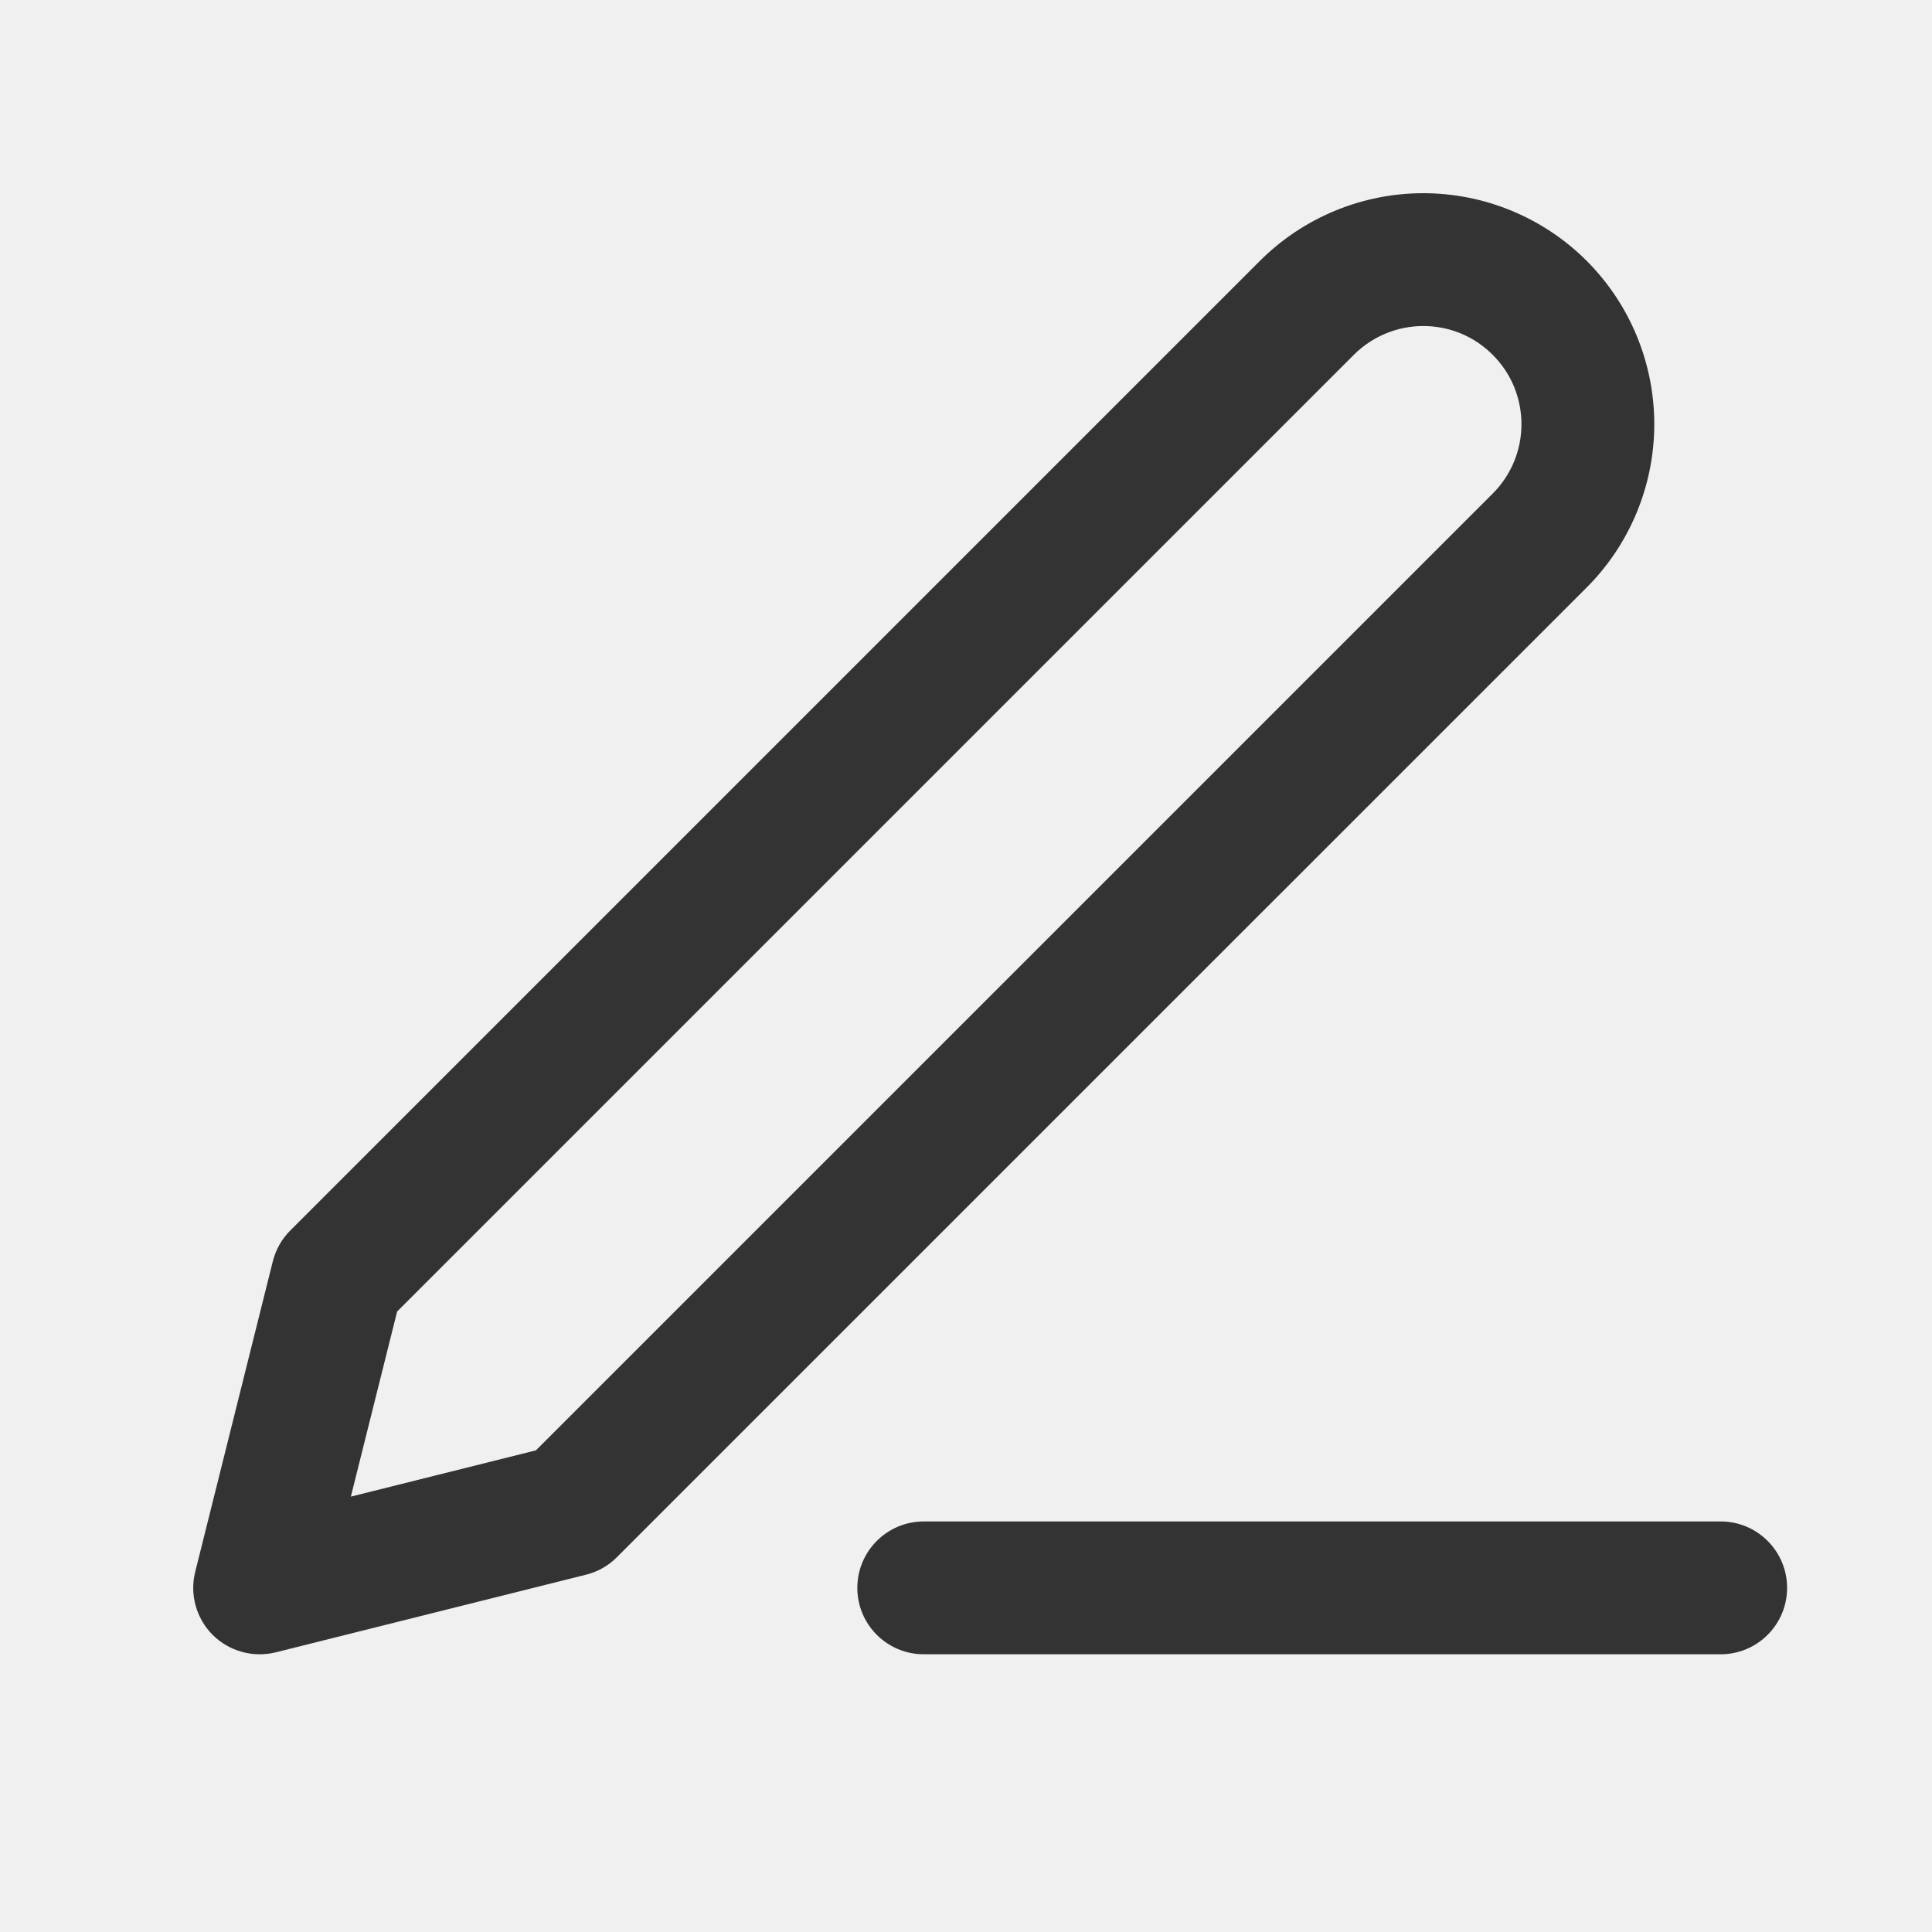
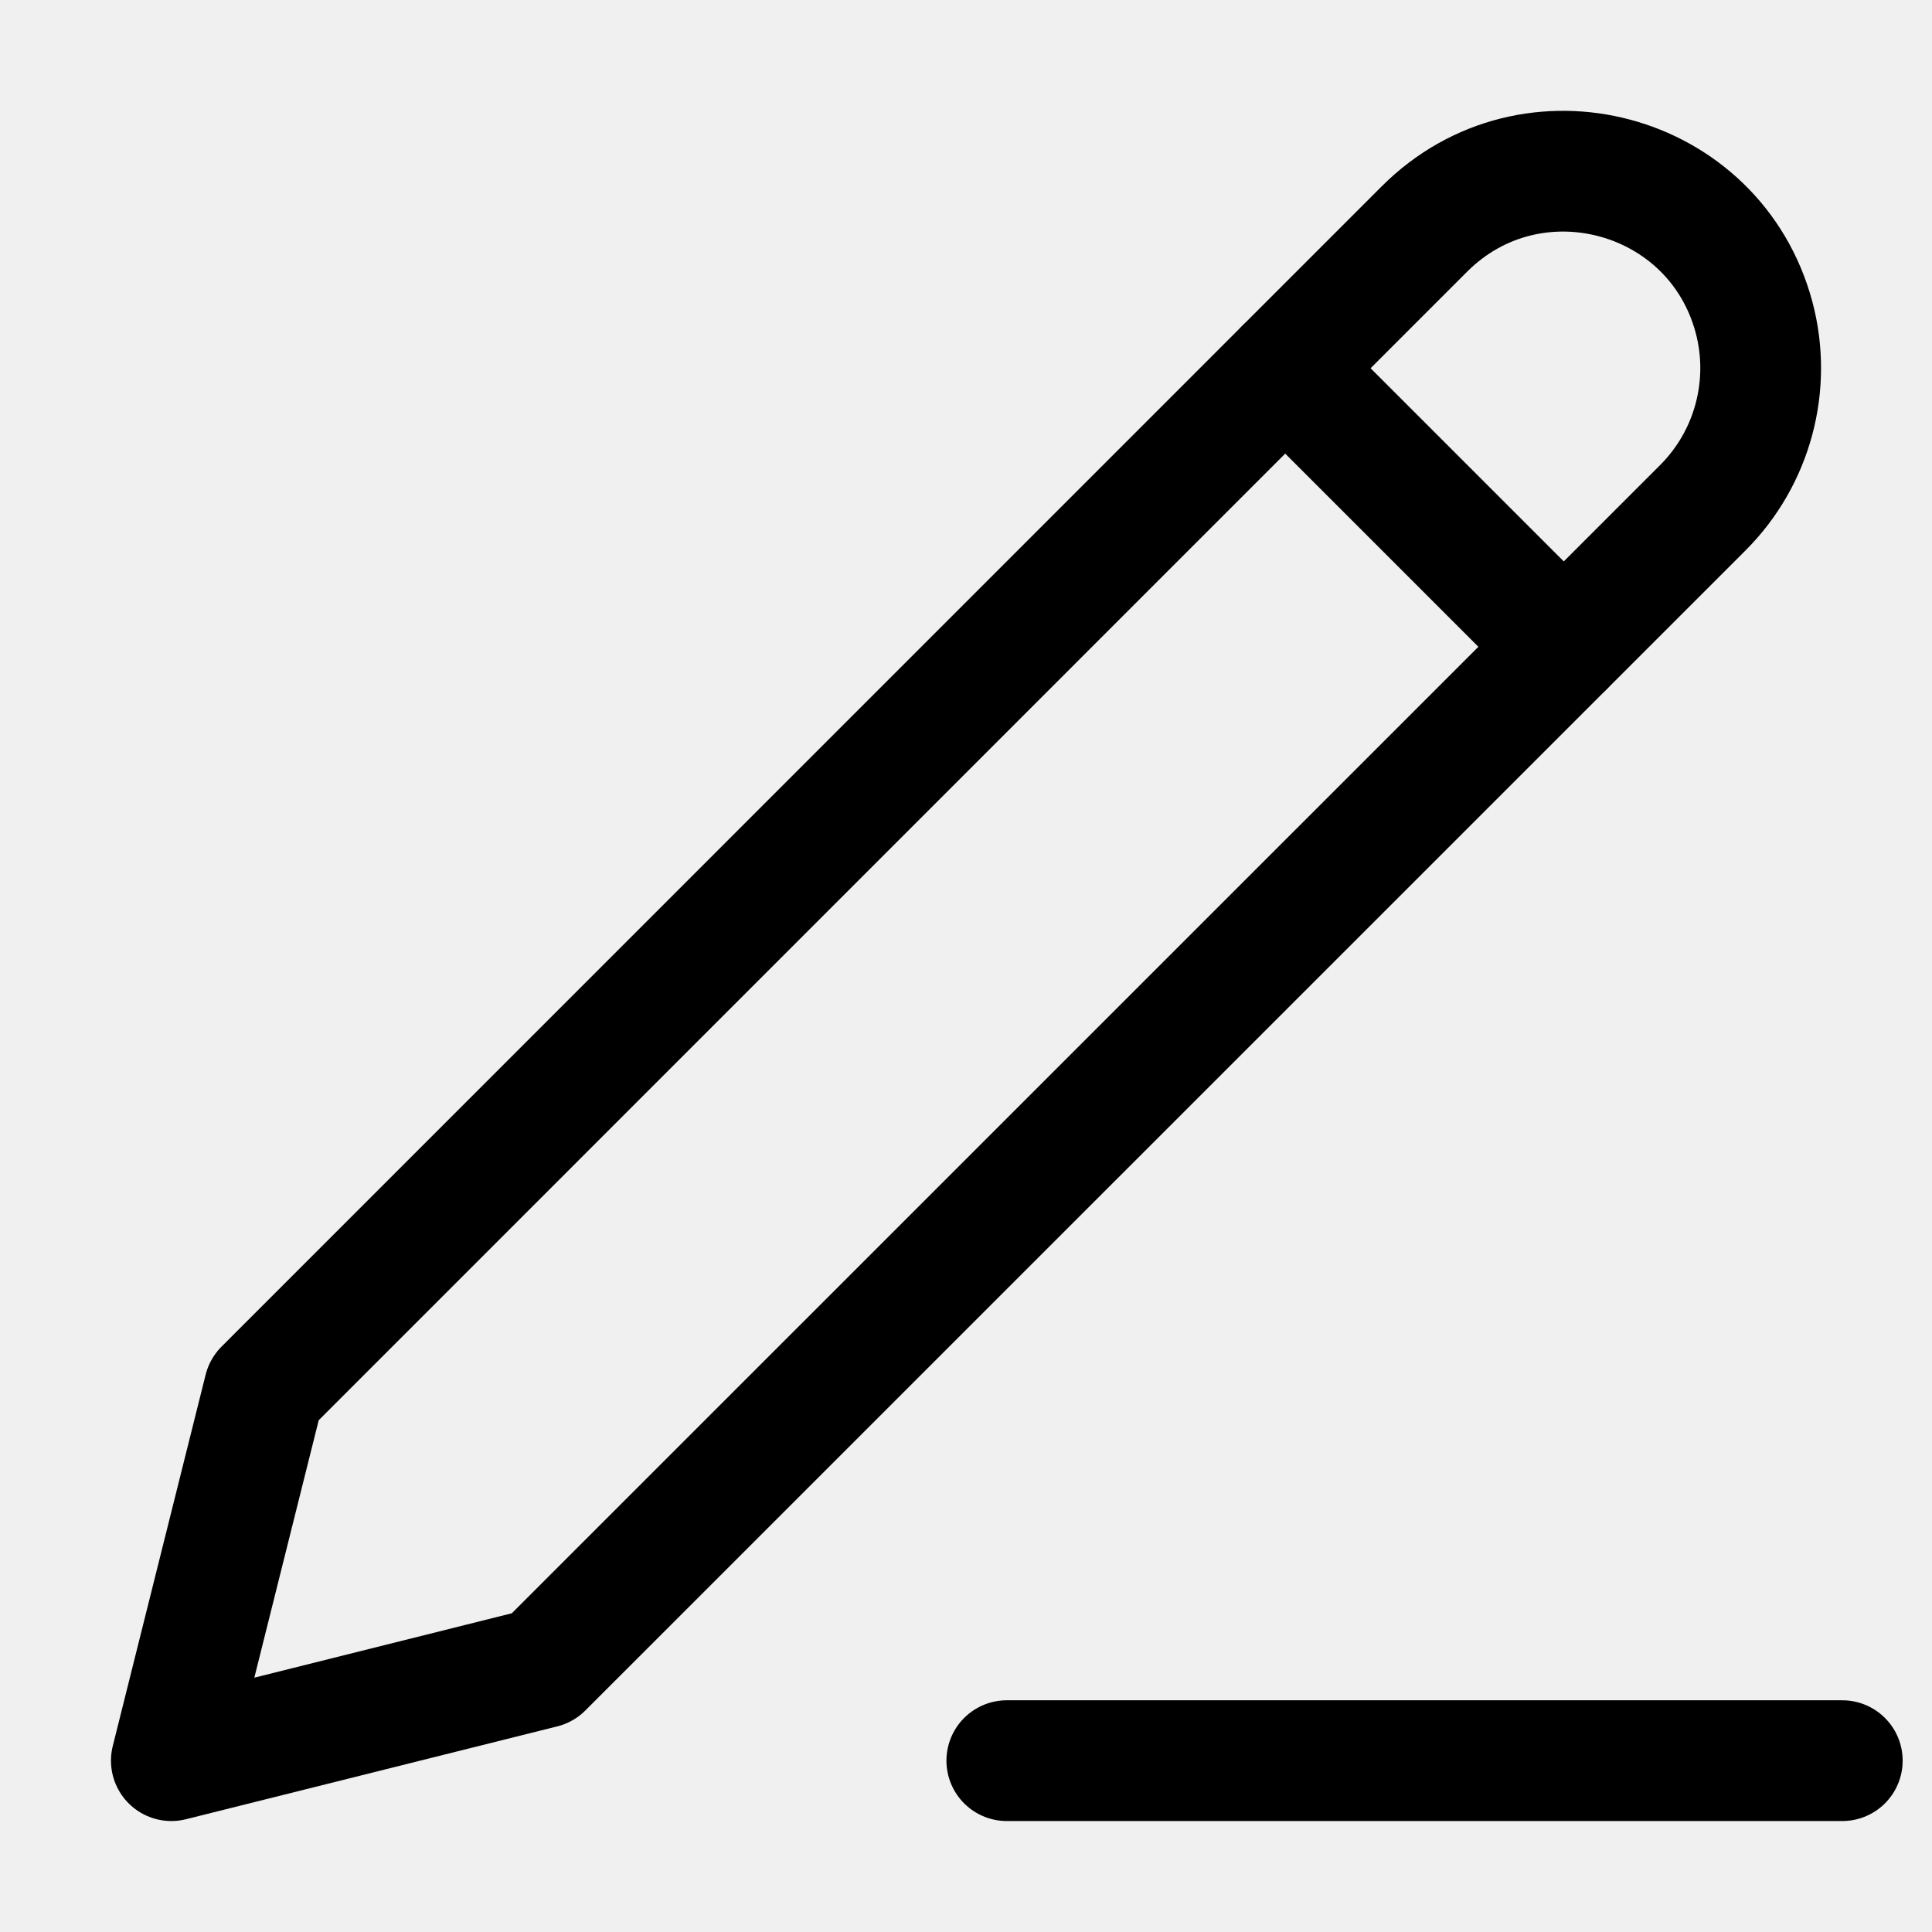
- <svg xmlns="http://www.w3.org/2000/svg" width="20" height="20" viewBox="0 0 20 20" fill="none">
-   <path fill-rule="evenodd" clip-rule="evenodd" d="M14.734 2C14.1 2 13.492 2.252 13.043 2.7L3.004 12.739C2.916 12.827 2.854 12.938 2.824 13.058L2.021 16.271C1.962 16.505 2.031 16.753 2.201 16.924C2.372 17.094 2.62 17.163 2.854 17.105L6.067 16.301C6.188 16.271 6.298 16.209 6.386 16.12L16.425 6.082C16.647 5.86 16.823 5.596 16.943 5.306C17.063 5.016 17.125 4.705 17.125 4.391C17.125 4.077 17.063 3.766 16.943 3.476C16.823 3.186 16.647 2.922 16.425 2.7C16.203 2.478 15.939 2.302 15.649 2.182C15.359 2.062 15.048 2 14.734 2ZM14.015 3.673C14.206 3.482 14.464 3.375 14.734 3.375C14.867 3.375 14.999 3.401 15.123 3.452C15.246 3.503 15.358 3.578 15.452 3.673C15.547 3.767 15.622 3.879 15.673 4.002C15.724 4.126 15.75 4.258 15.75 4.391C15.75 4.525 15.724 4.657 15.673 4.78C15.622 4.903 15.547 5.015 15.452 5.11L5.548 15.014L3.632 15.493L4.111 13.577L14.015 3.673Z" fill="#333333" />
-   <path d="M9.563 15.75C9.183 15.75 8.875 16.058 8.875 16.438C8.875 16.817 9.183 17.125 9.563 17.125H17.812C18.192 17.125 18.5 16.817 18.5 16.438C18.5 16.058 18.192 15.75 17.812 15.75H9.563Z" fill="#333333" />
+ <svg xmlns="http://www.w3.org/2000/svg" width="16" height="16" viewBox="0 0 16 16" fill="none">
+   <g clip-path="url(#clip0_65_16)">
+     <path d="M8.338 14.581H15.257" stroke="black" stroke-linecap="round" stroke-linejoin="round" />
+     <path d="M11.797 1.896C12.685 1.009 14.201 1.415 14.526 2.627C14.676 3.19 14.515 3.791 14.104 4.203L4.494 13.812L1.419 14.581L2.188 11.506L11.797 1.896Z" stroke="black" stroke-linecap="round" stroke-linejoin="round" />
+     <path d="M10.644 3.05L12.95 5.356" stroke="black" stroke-linecap="round" stroke-linejoin="round" />
+   </g>
+   <defs>
+     <clipPath id="clip0_65_16">
+       <rect width="16" height="16" fill="white" />
+     </clipPath>
+   </defs>
</svg>
